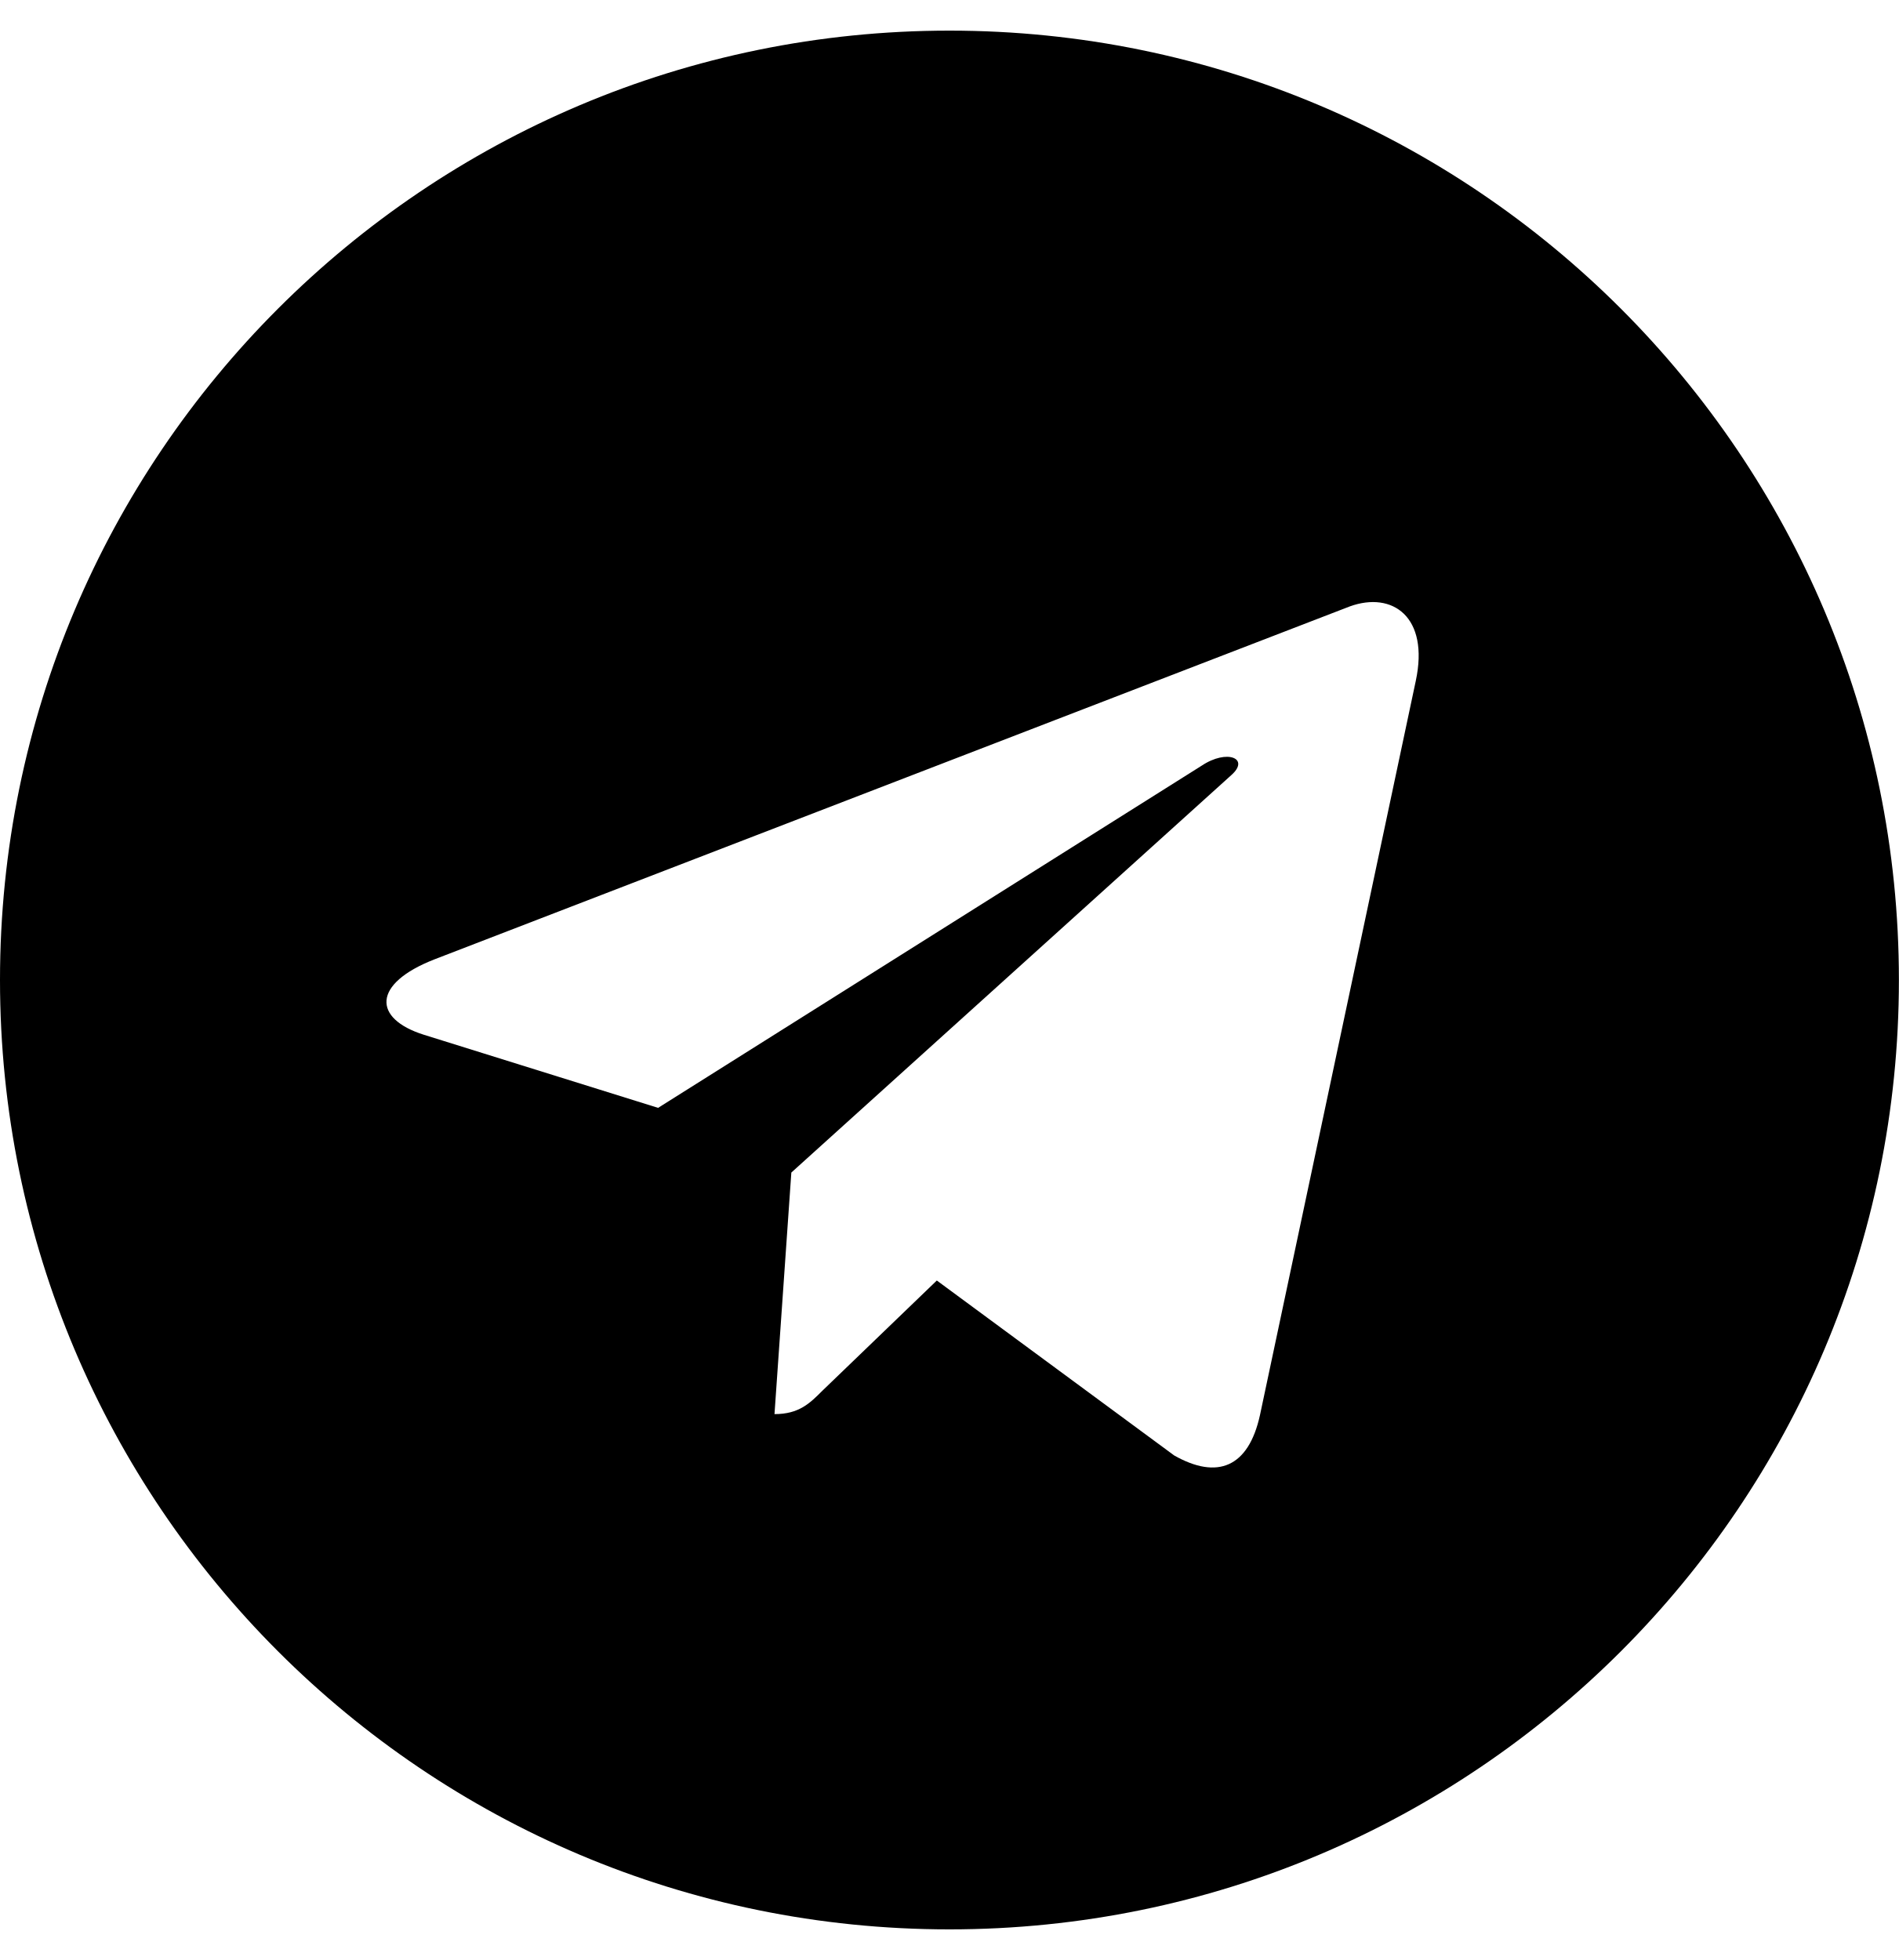
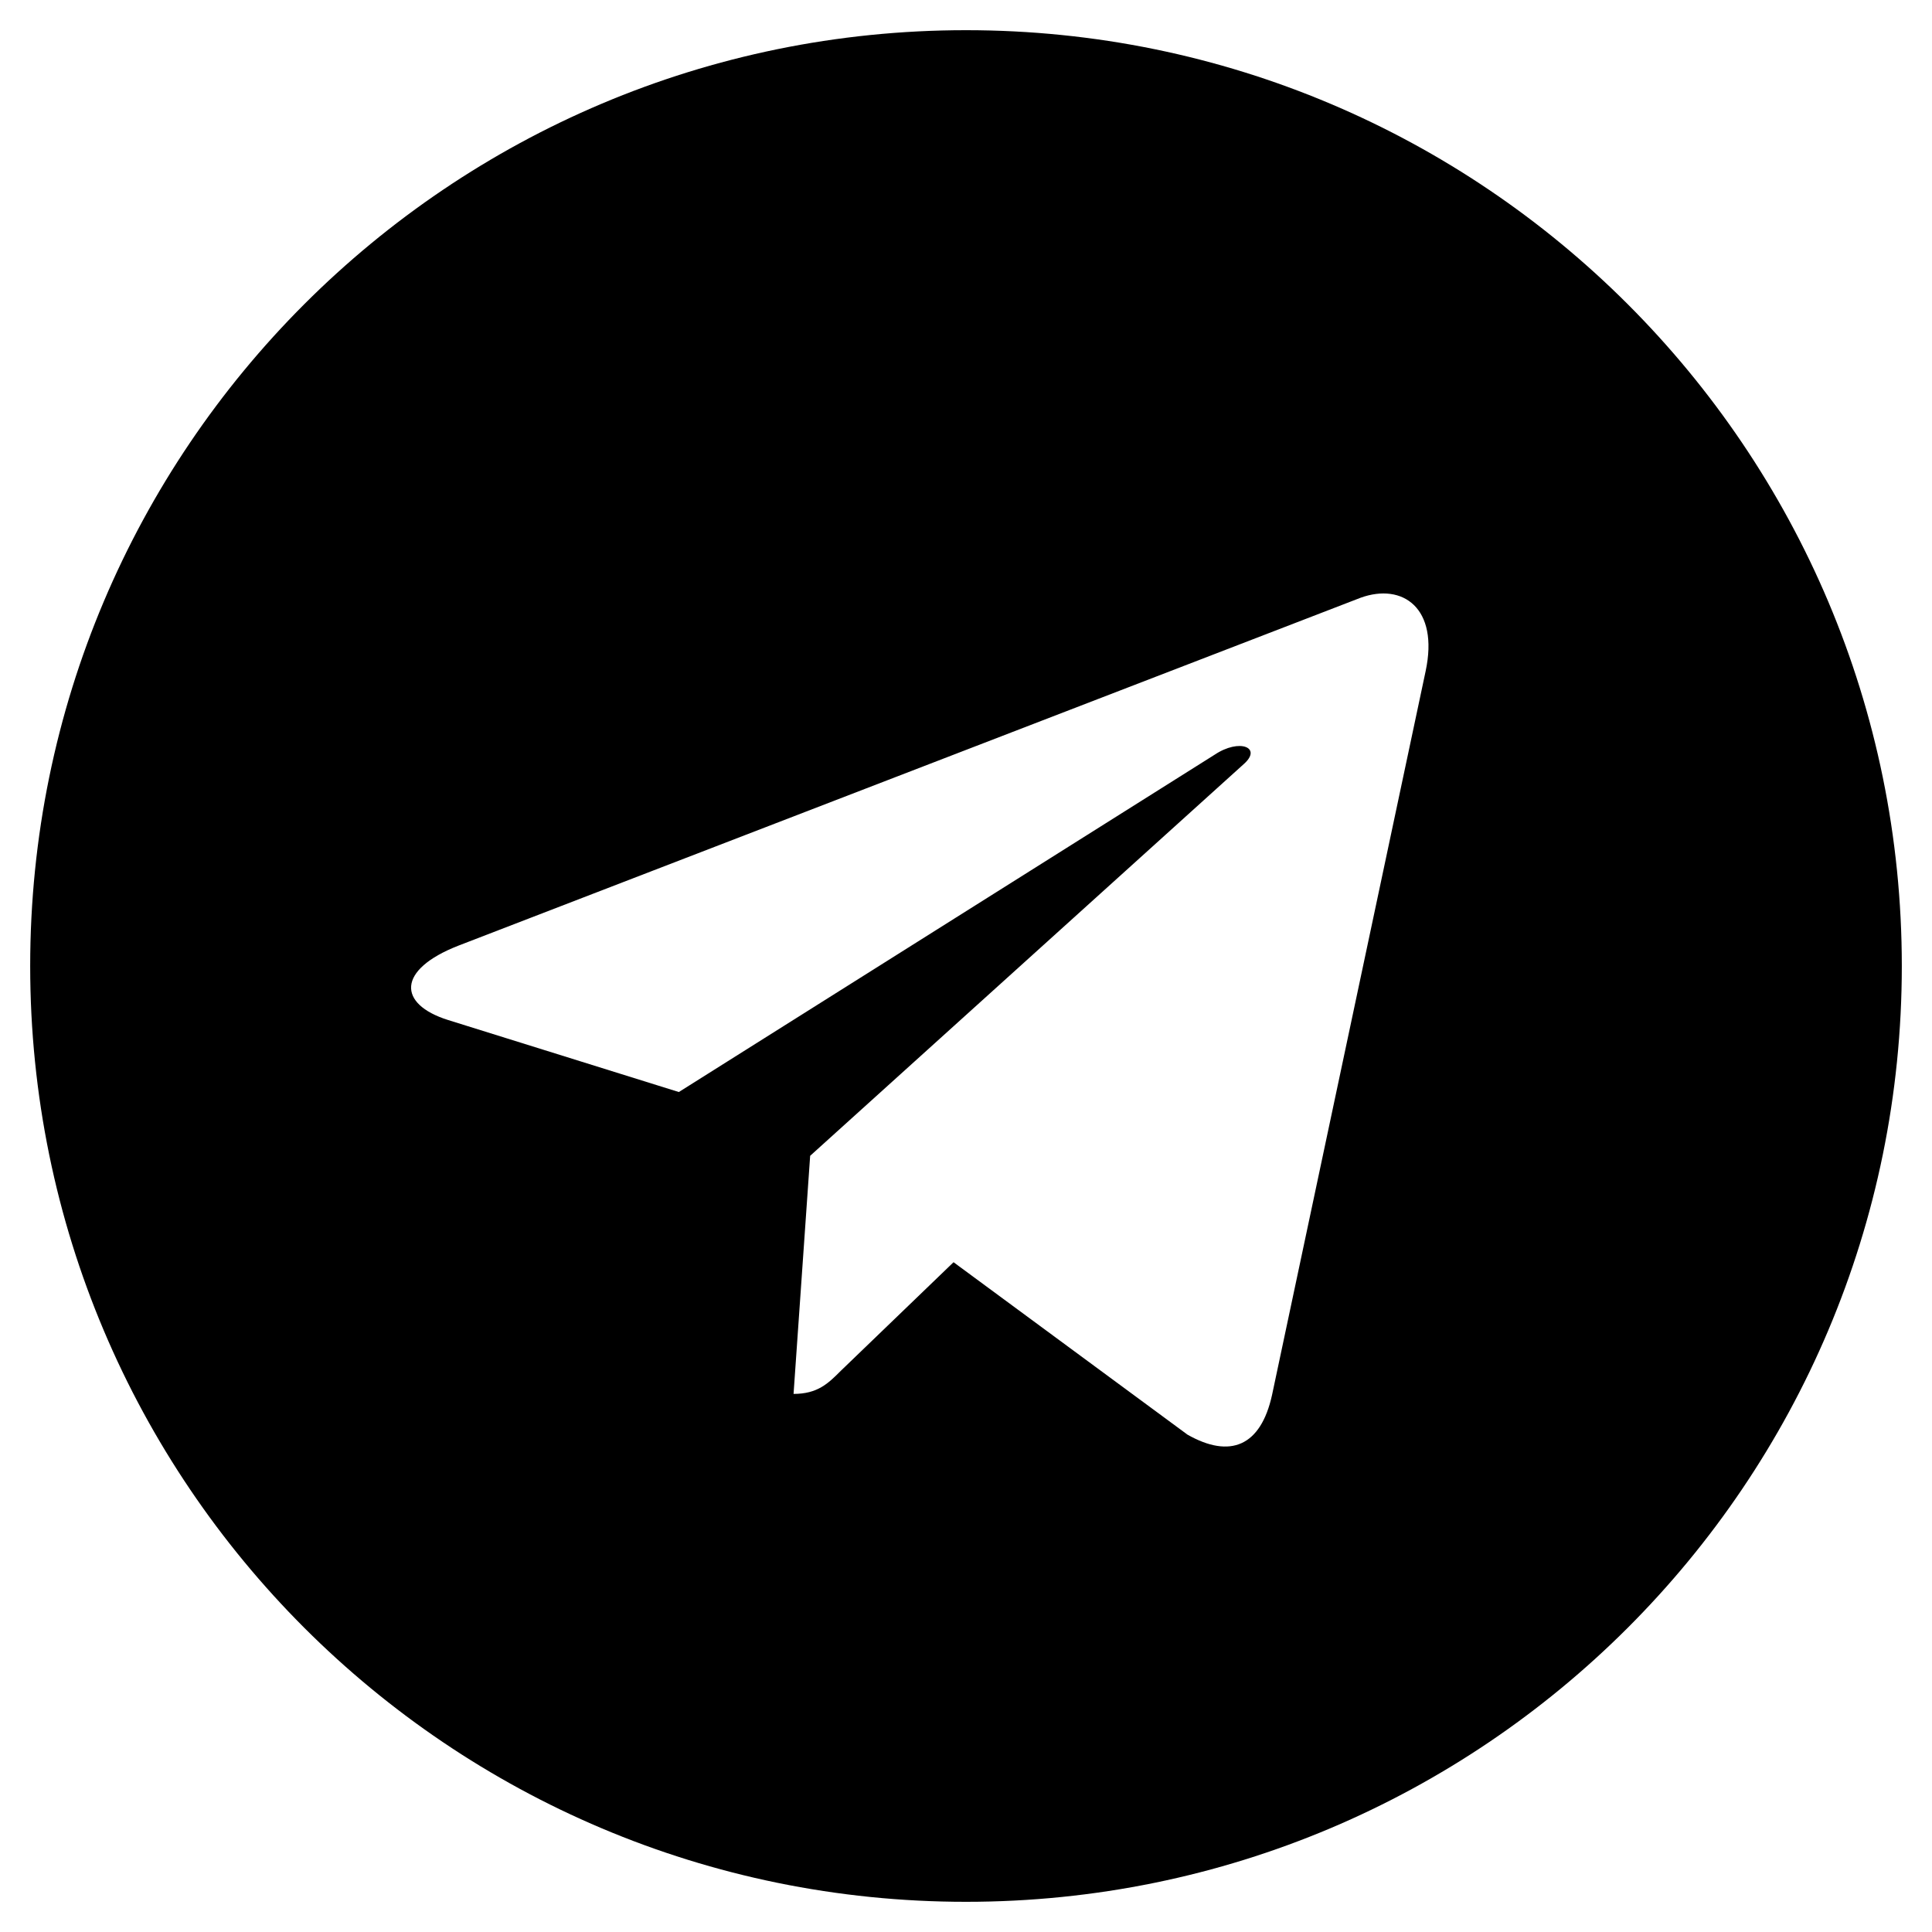
- <svg xmlns="http://www.w3.org/2000/svg" viewBox="0 0 496 512">
+ <svg xmlns="http://www.w3.org/2000/svg" width="128" height="128" viewBox="0 0 496 512">
  <path d="M248 8C111 8 0 119 0 256s111 248 248 248 248-111 248-248S385 8 248 8zm121.8 169.9l-40.7 191.8c-3 13.6-11.1 16.9-22.4 10.5l-62-45.7-29.9 28.8c-3.3 3.3-6.1 6.1-12.5 6.1l4.4-63.1 114.9-103.8c5-4.4-1.1-6.9-7.7-2.5l-142 89.4-61.2-19.1c-13.3-4.2-13.6-13.3 2.8-19.7l239.1-92.2c11.1-4 20.8 2.7 17.2 19.5z" />
</svg>
